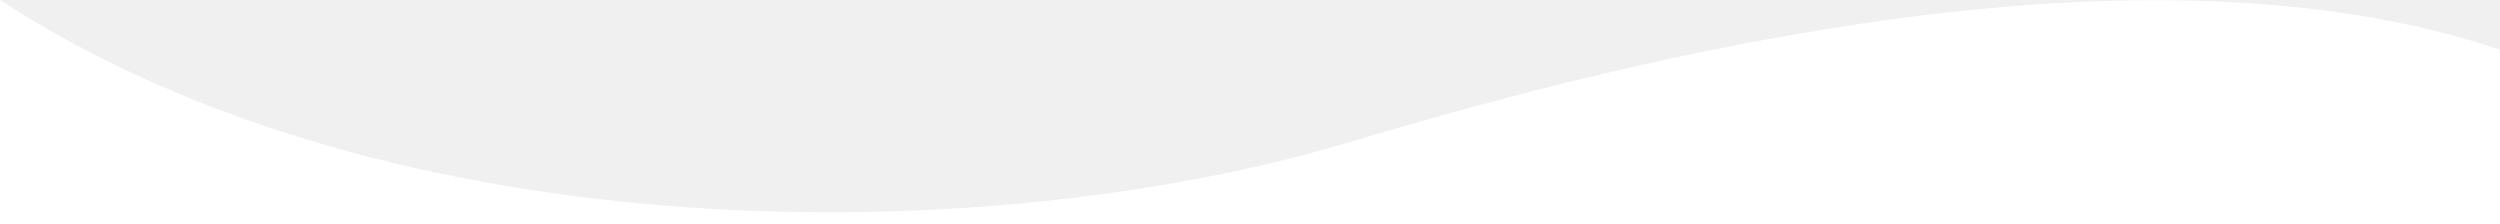
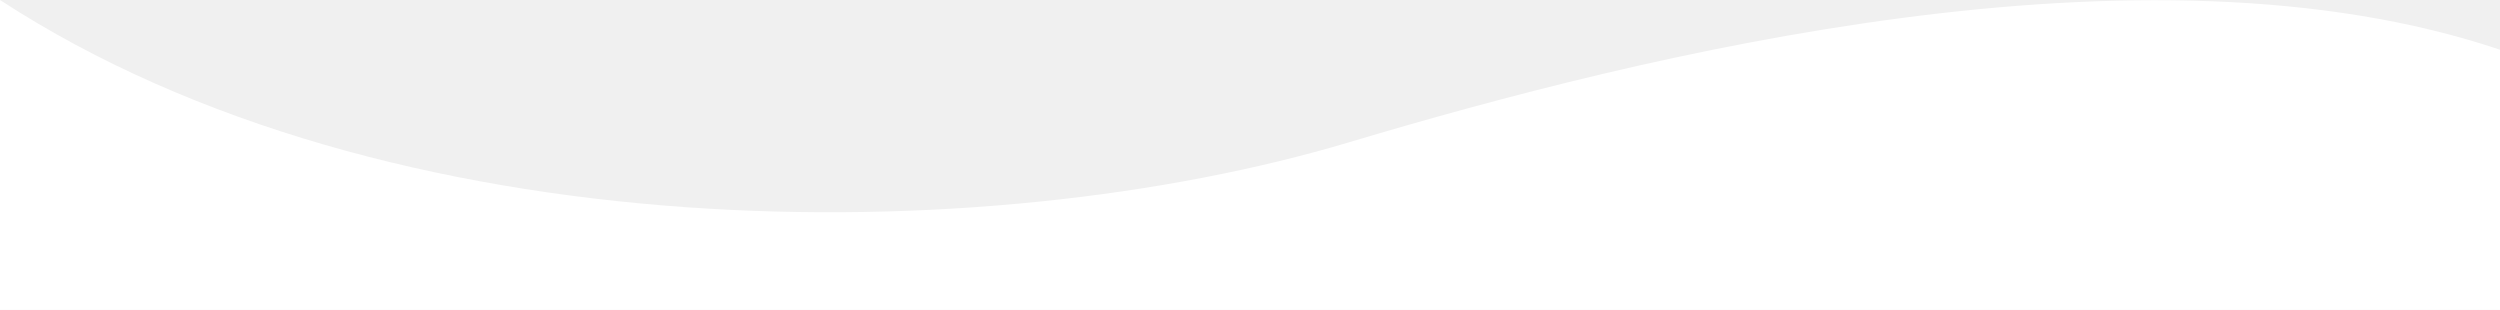
- <svg xmlns="http://www.w3.org/2000/svg" version="1.1" id="Layer_1" x="0px" y="0px" viewBox="0 0 1920 172">
+ <svg xmlns="http://www.w3.org/2000/svg" version="1.1" id="Layer_1" x="0px" y="0px" viewBox="0 0 1920 238" style="enable-background:new 0 0 1920 238;" xml:space="preserve">
+   <style type="text/css">
+ 	.st0{fill:#FFFFFF;}
+ </style>
  <g>
-     <path fill="white" class="st0" d="M1036,109.3c227.6-68,610.8-163,884-71.1V172H0V0C299.2,195,756.8,192.7,1036,109.3z" />
+     <path class="st0" d="M1920,38.2V238H0V0c299.2,195,756.8,192.7,1036,109.3C1263.6,41.3,1646.8-53.7,1920,38.2z" />
  </g>
</svg>
